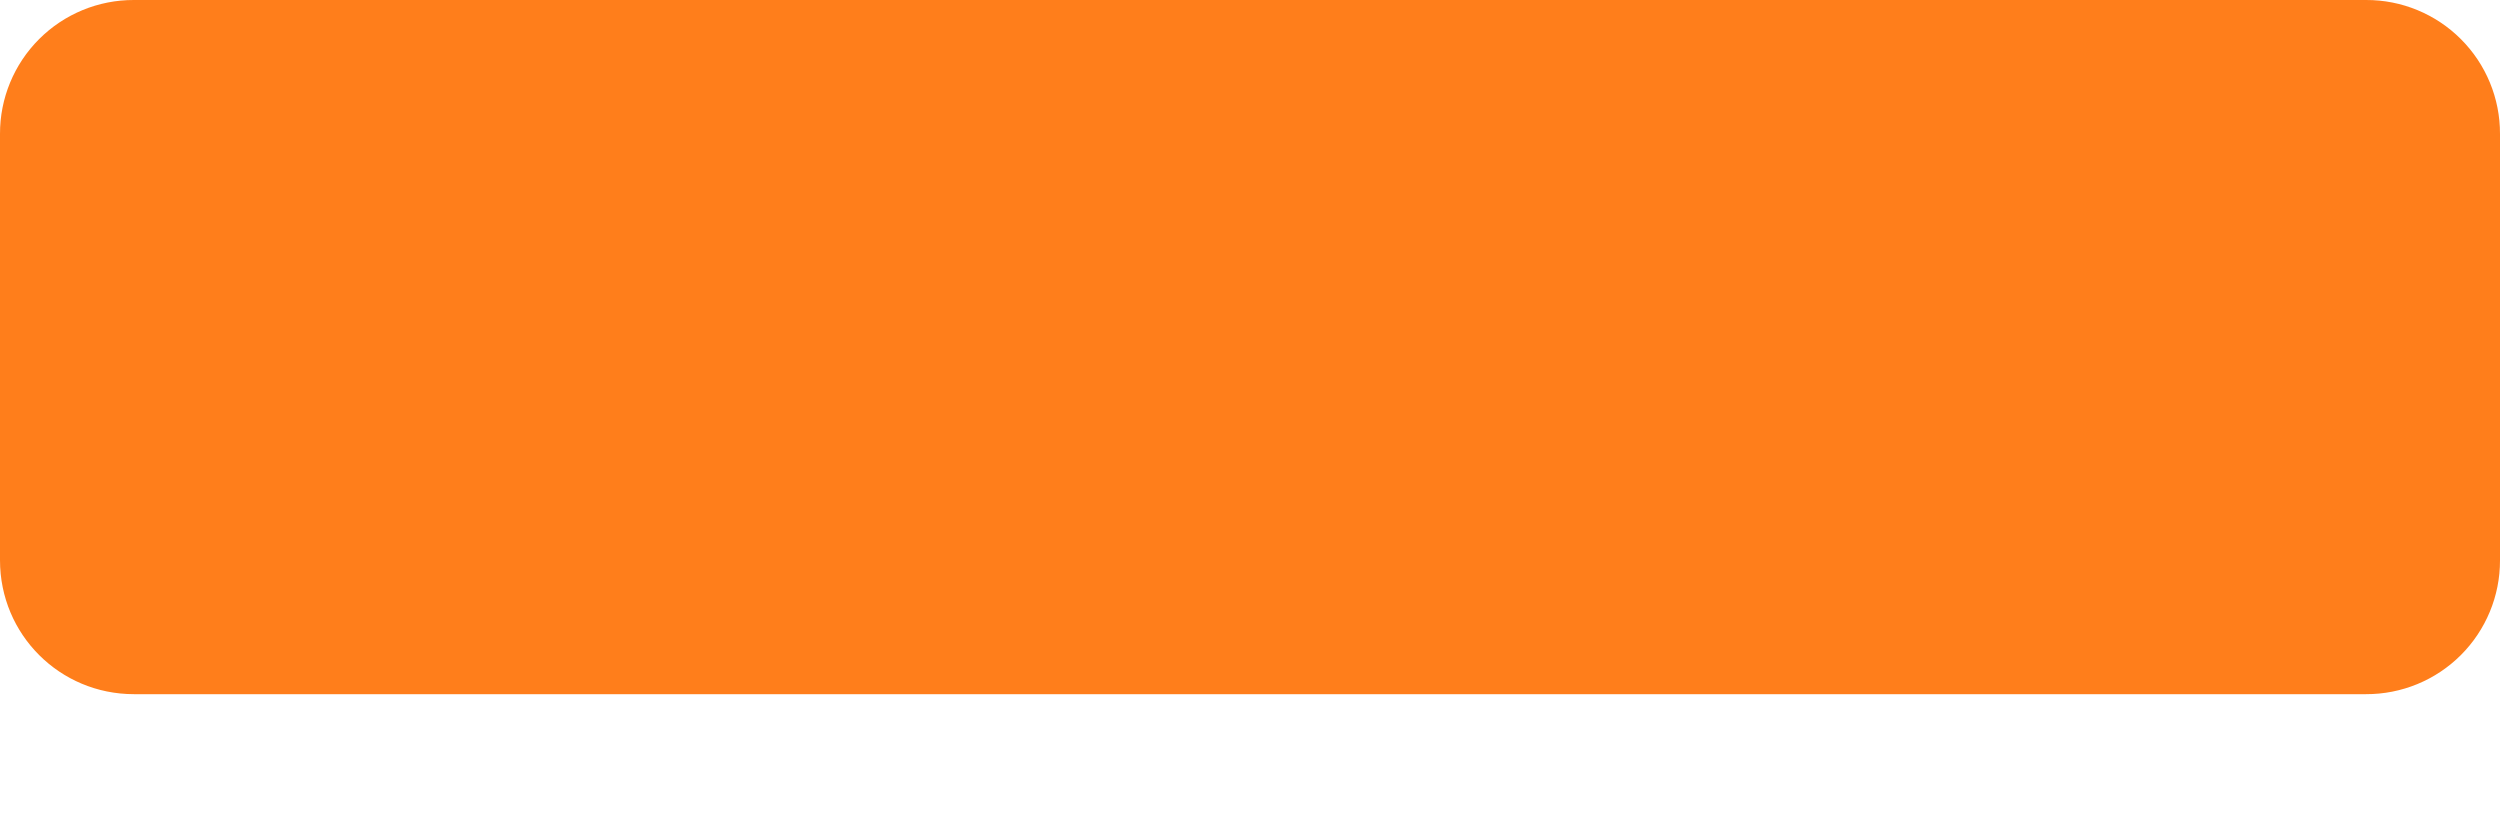
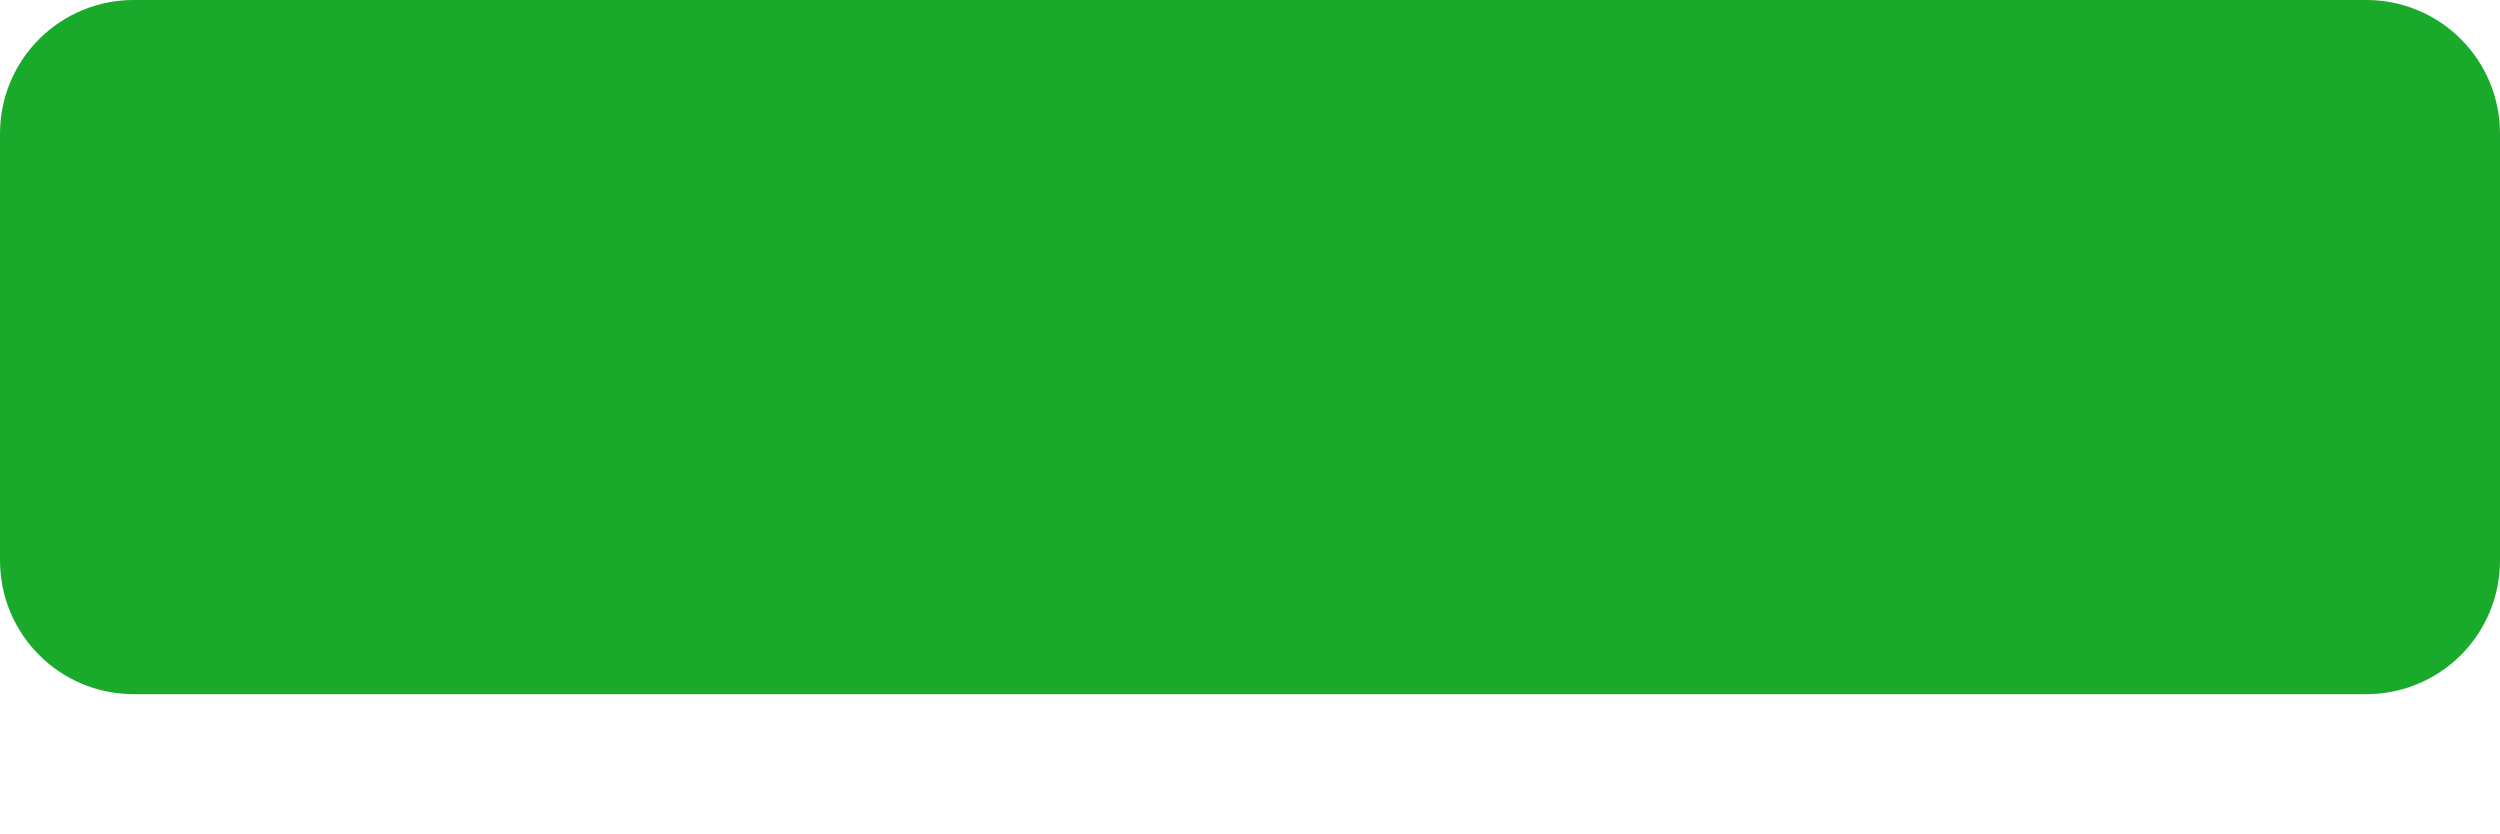
<svg xmlns="http://www.w3.org/2000/svg" xmlns:xlink="http://www.w3.org/1999/xlink" width="12" height="4">
  <defs>
    <path d="M11.357 3.332A.641.641 0 0 0 12 2.69V.643A.641.641 0 0 0 11.357 0H.643A.641.641 0 0 0 0 .643v2.046c0 .357.287.643.643.643h10.714Z" id="a" />
  </defs>
-   <use fill="#FF7E1B" fill-rule="nonzero" xlink:href="#a" />
+   <use fill="#19aa2b" fill-rule="nonzero" xlink:href="#a" />
</svg>
